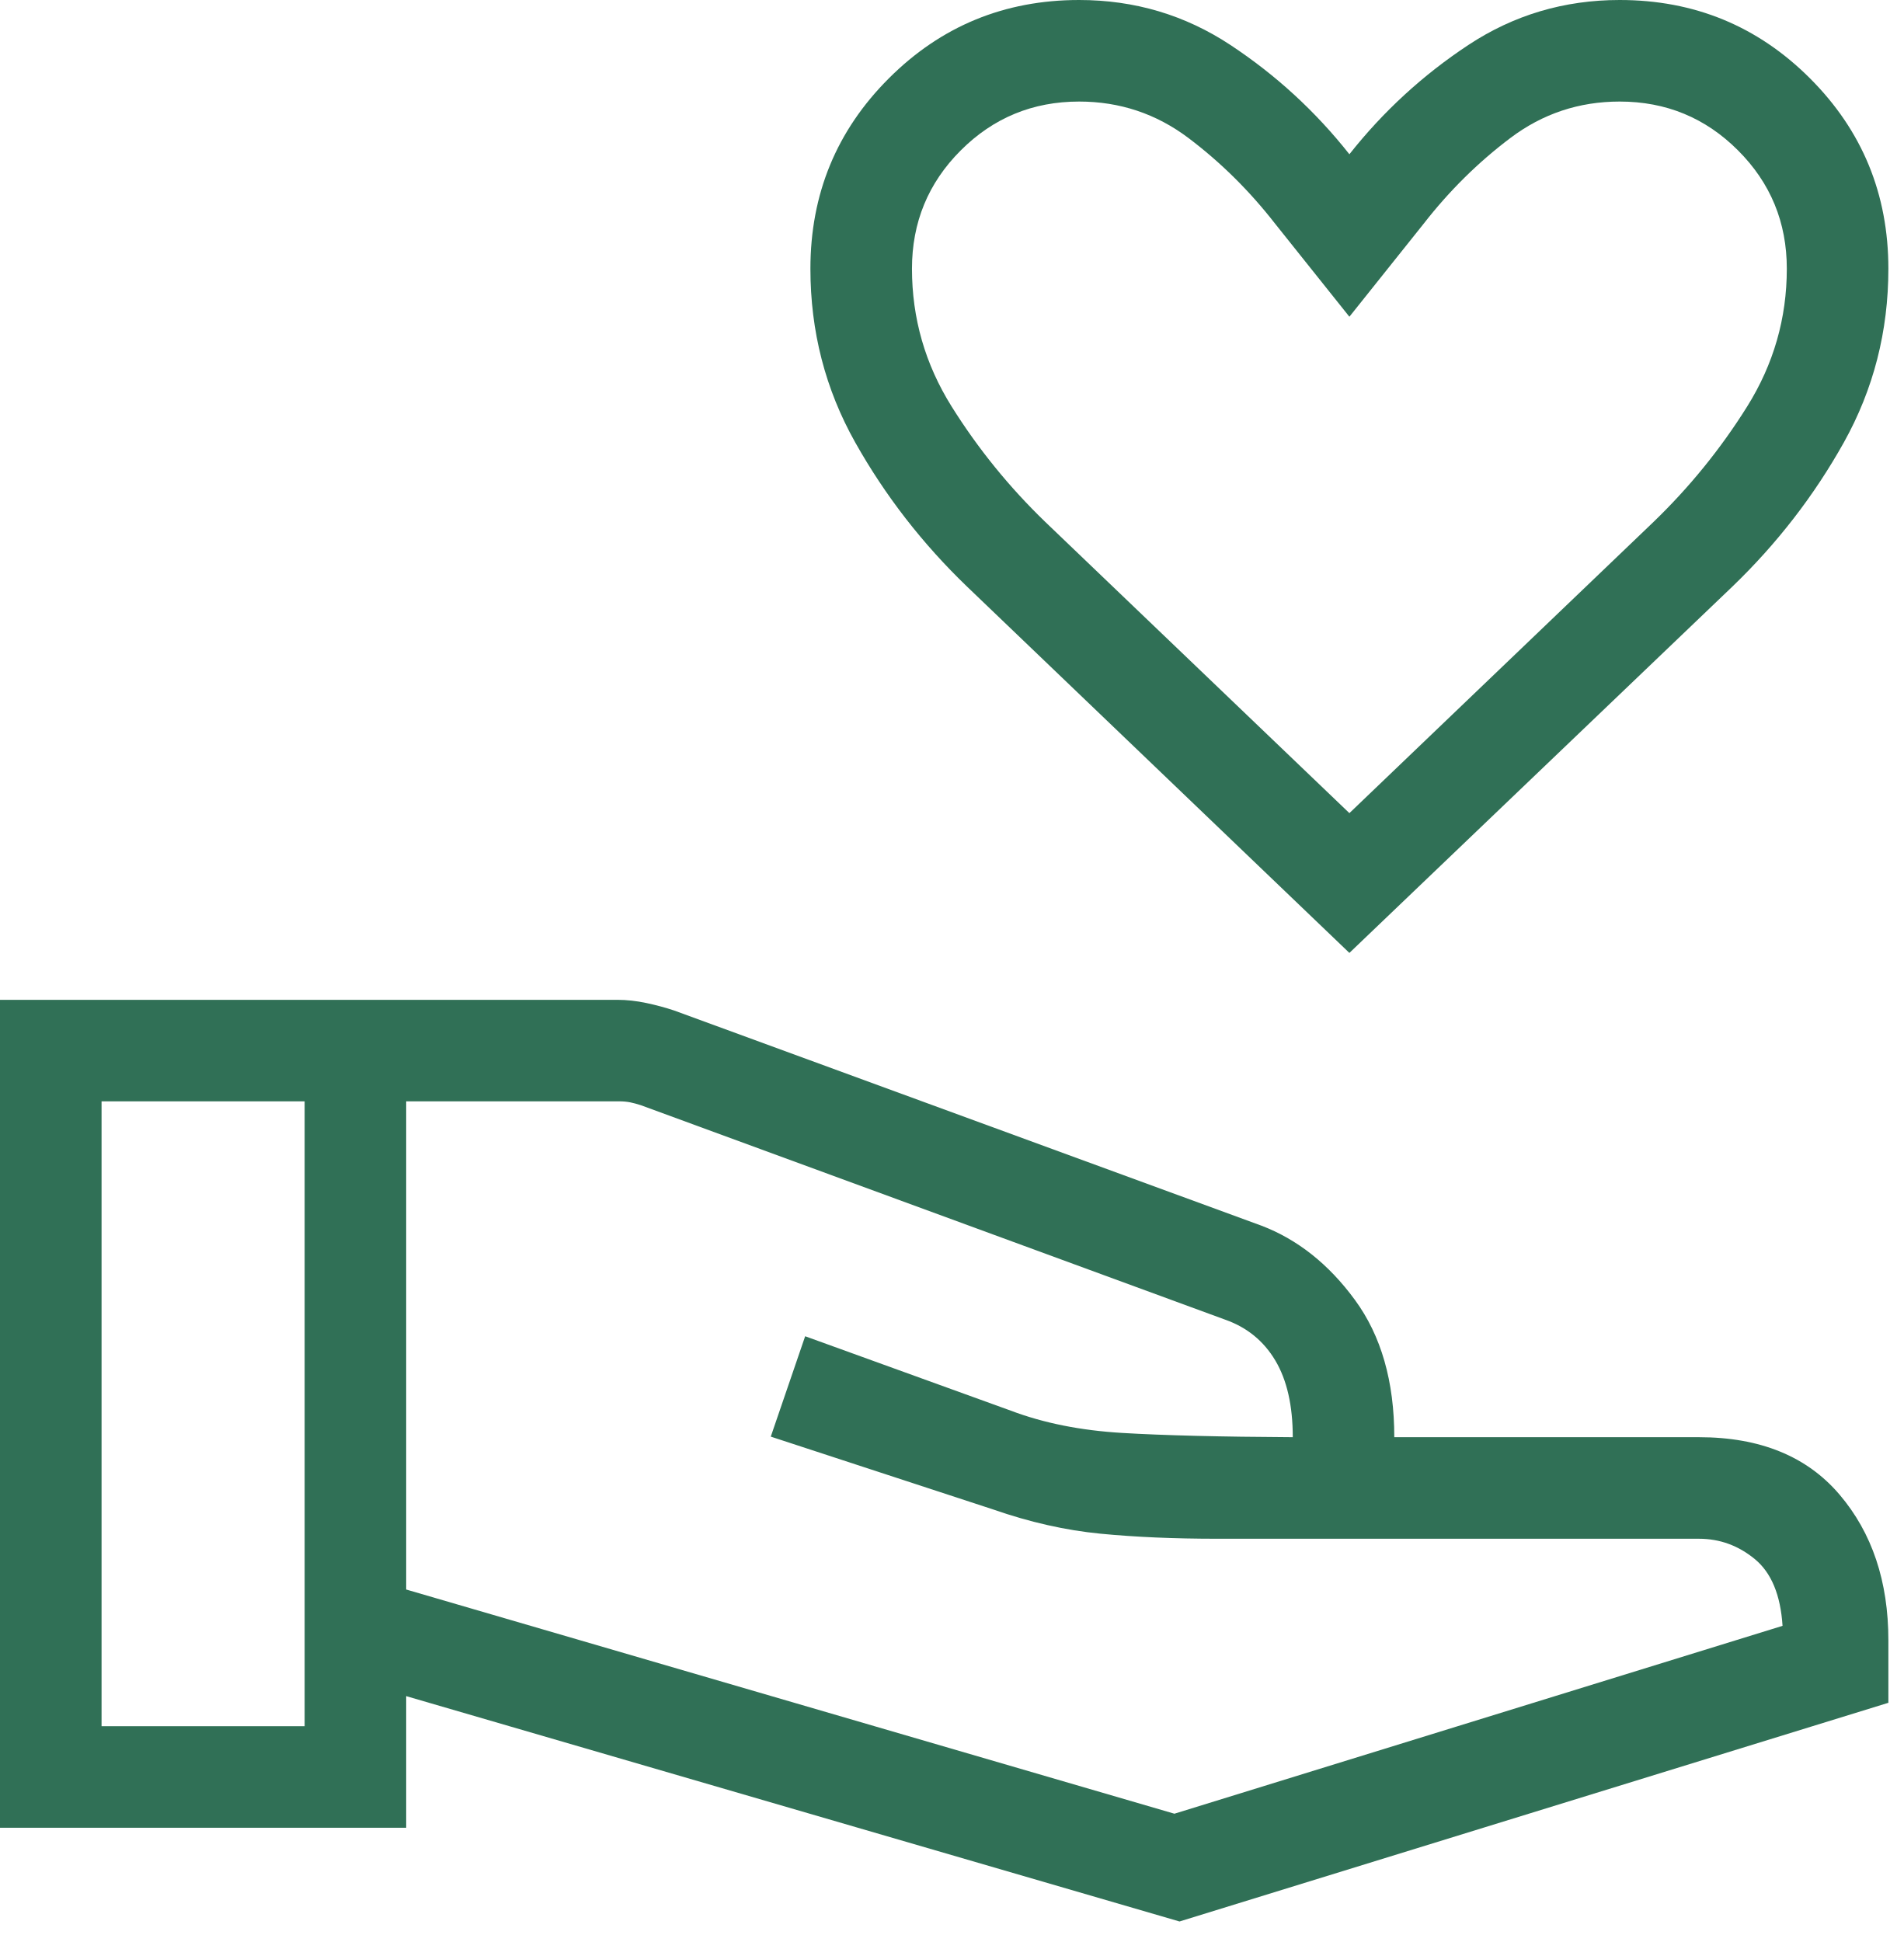
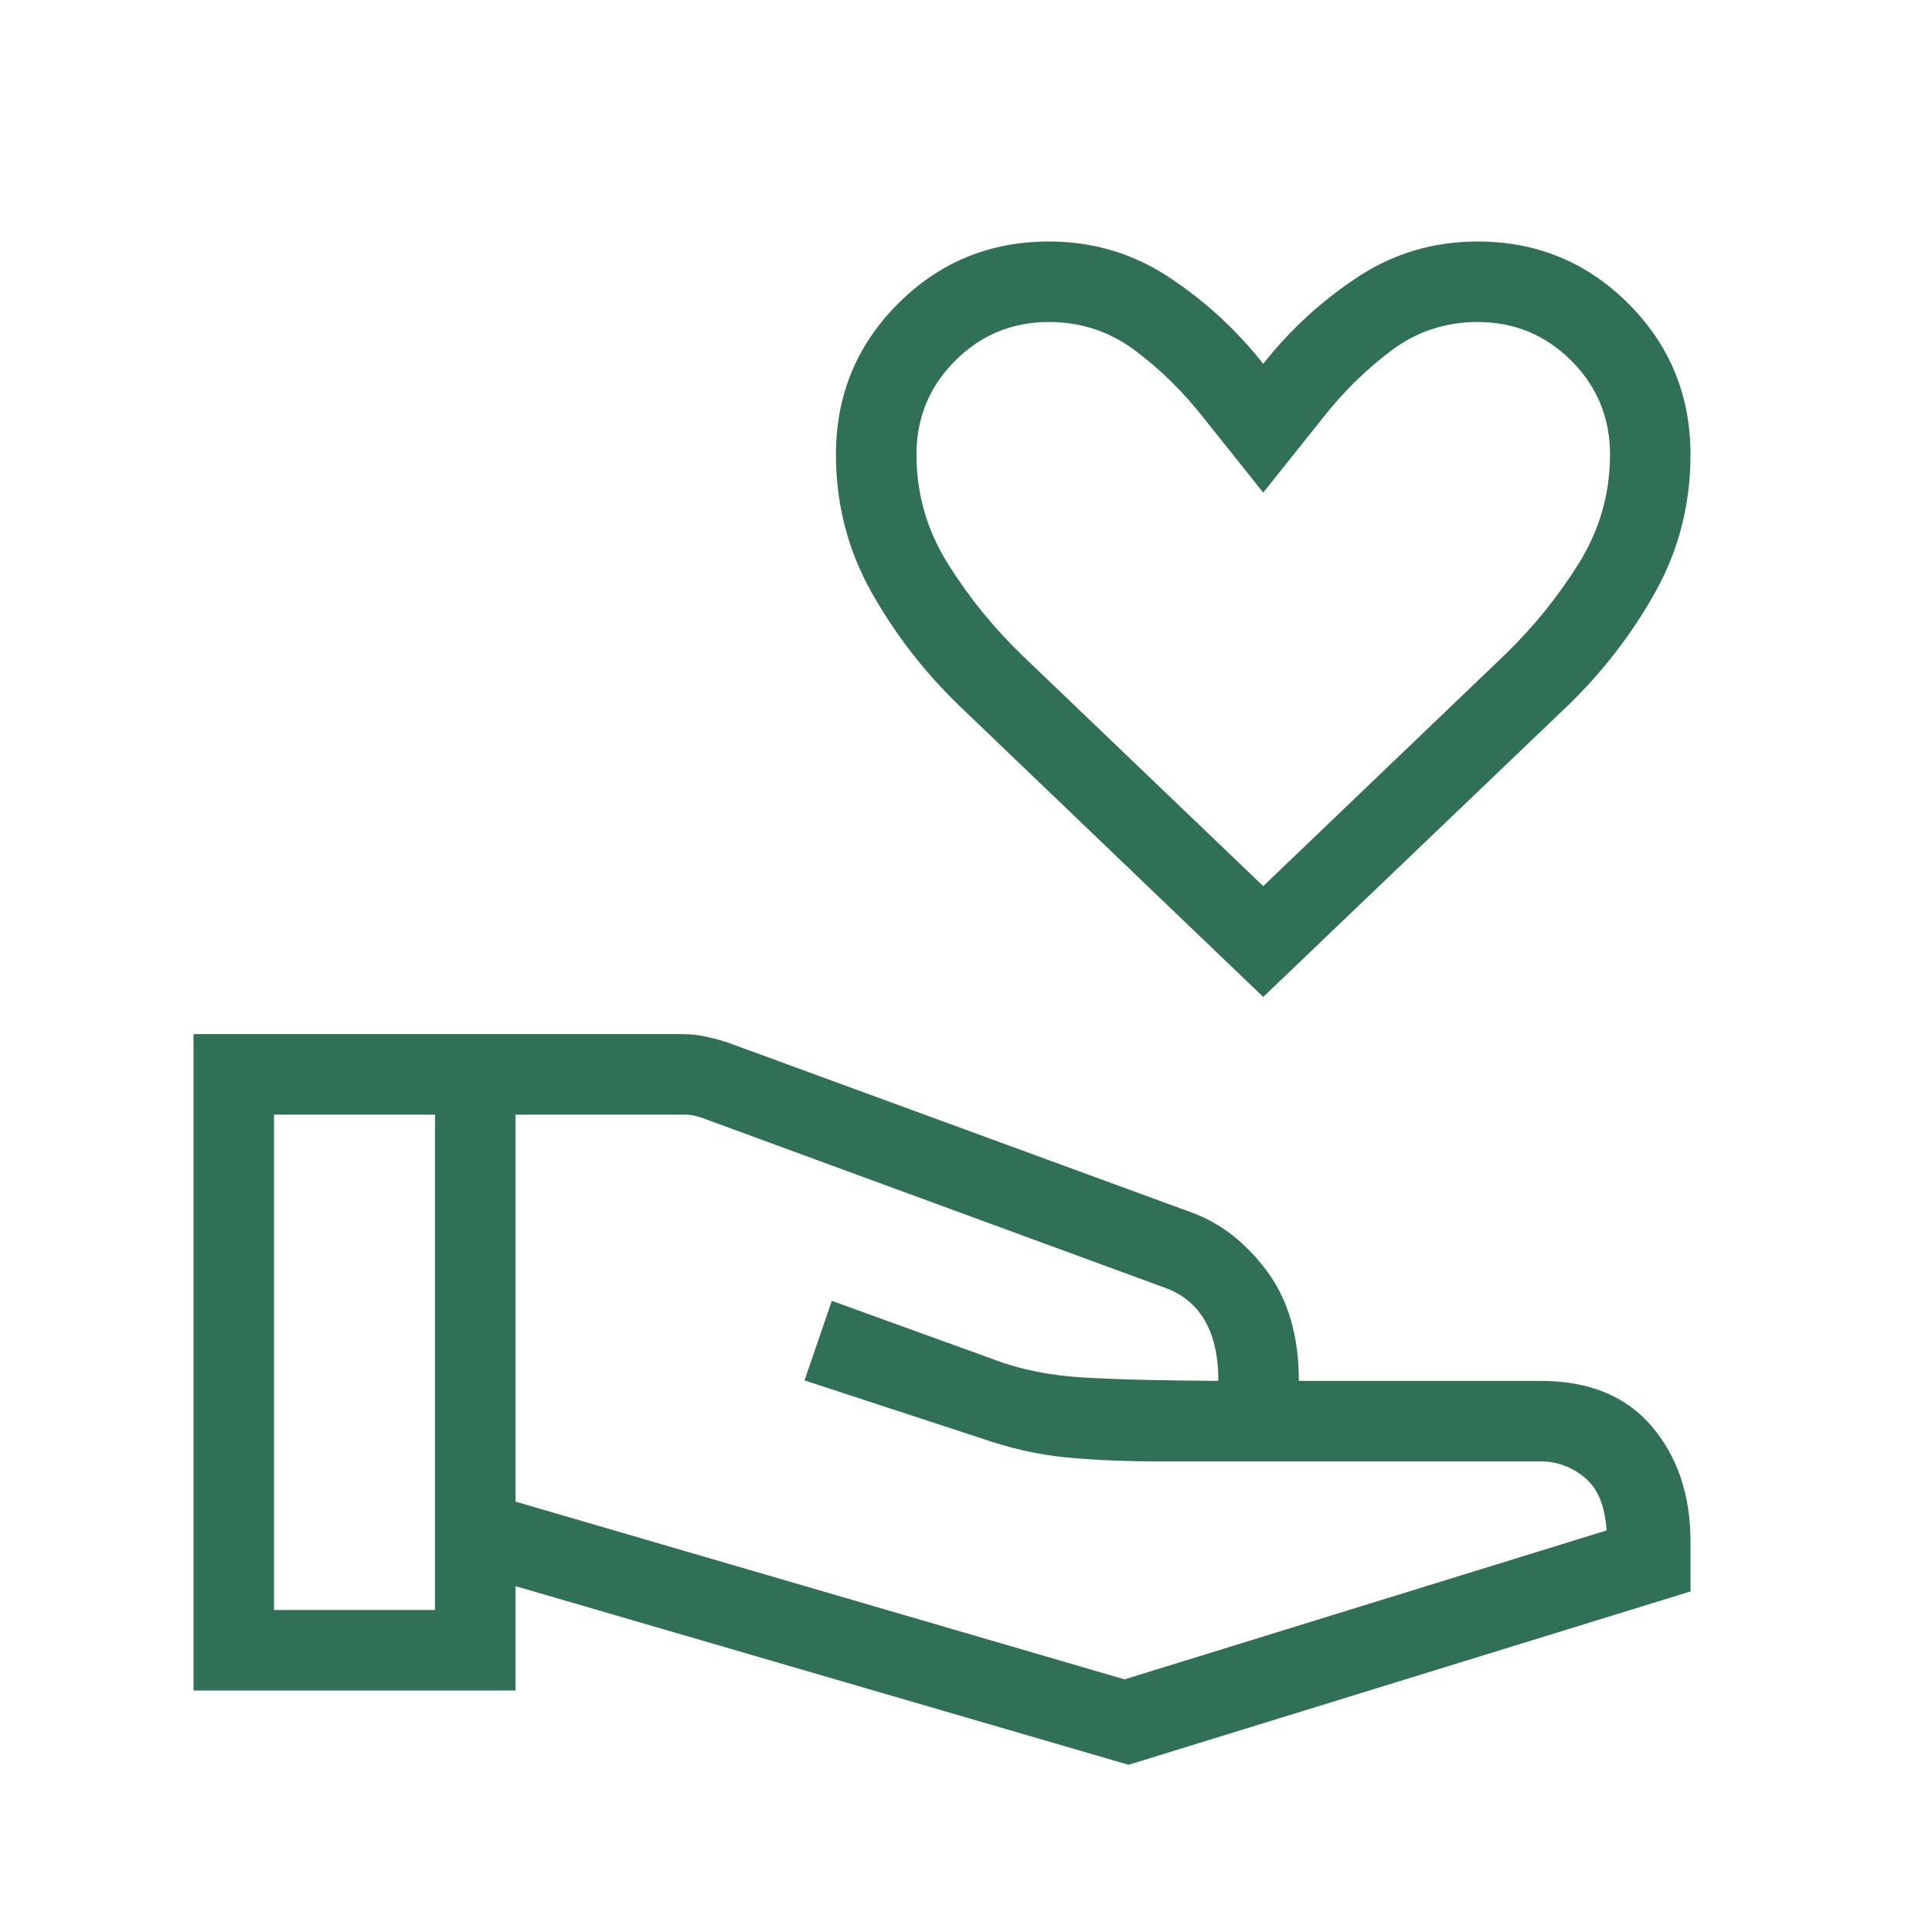
- <svg xmlns="http://www.w3.org/2000/svg" width="50" height="51" viewBox="0 0 50 51" fill="none">
-   <path d="M35.436 25.025L25.395 15.405C24.222 14.277 23.244 13.015 22.459 11.619C21.674 10.222 21.282 8.702 21.282 7.057C21.282 5.096 21.968 3.43 23.341 2.058C24.713 0.686 26.379 0 28.339 0C29.795 0 31.12 0.394 32.313 1.182C33.506 1.97 34.547 2.926 35.436 4.051C36.325 2.926 37.366 1.97 38.559 1.182C39.752 0.394 41.077 0 42.533 0C44.494 0 46.16 0.686 47.532 2.058C48.904 3.43 49.59 5.096 49.59 7.057C49.59 8.702 49.2 10.222 48.421 11.619C47.641 13.015 46.665 14.277 45.493 15.405L35.436 25.025ZM35.436 21.354L43.421 13.708C44.368 12.795 45.188 11.784 45.882 10.675C46.576 9.565 46.923 8.359 46.923 7.057C46.923 5.839 46.496 4.803 45.641 3.949C44.787 3.094 43.751 2.667 42.533 2.667C41.467 2.667 40.51 2.986 39.665 3.623C38.818 4.261 38.058 5.012 37.385 5.877L35.436 8.318L33.487 5.877C32.814 5.012 32.054 4.261 31.208 3.623C30.362 2.986 29.405 2.667 28.339 2.667C27.122 2.667 26.086 3.094 25.231 3.949C24.376 4.803 23.949 5.839 23.949 7.057C23.949 8.359 24.296 9.565 24.99 10.675C25.684 11.784 26.505 12.795 27.451 13.708L35.436 21.354ZM10.667 41.743L30.841 47.631L46.811 42.697C46.759 41.887 46.517 41.303 46.085 40.946C45.652 40.589 45.162 40.41 44.615 40.41H31.963C30.836 40.41 29.814 40.366 28.898 40.277C27.982 40.188 27.043 39.976 26.082 39.641L20.241 37.728L21.144 35.092L26.544 37.046C27.402 37.371 28.376 37.566 29.467 37.631C30.557 37.696 32.051 37.733 33.949 37.743C33.949 36.913 33.796 36.241 33.49 35.728C33.184 35.215 32.746 34.858 32.175 34.657L16.831 29.025C16.729 28.992 16.634 28.966 16.549 28.949C16.463 28.932 16.369 28.923 16.267 28.923H10.667V41.743ZM0 48V26.257H16.207C16.456 26.257 16.712 26.285 16.975 26.341C17.238 26.397 17.482 26.463 17.708 26.539L33.118 32.185C34.072 32.547 34.893 33.198 35.582 34.139C36.271 35.079 36.615 36.28 36.615 37.743H44.615C46.222 37.743 47.453 38.246 48.308 39.251C49.163 40.256 49.59 41.531 49.59 43.077V44.718L30.975 50.461L10.667 44.543V48H0ZM2.667 45.333H8V28.923H2.667V45.333Z" fill="#307056" />
+ <svg xmlns="http://www.w3.org/2000/svg" width="64" height="64" viewBox="0 0 64 64" fill="none">
+   <mask id="mask0_456_818" style="mask-type:alpha" maskUnits="userSpaceOnUse" x="0" y="0" width="64" height="64">
+     <rect width="64" height="64" fill="#D9D9D9" />
+   </mask>
+   <g mask="url(#mask0_456_818)">
+     <path d="M41.846 33.025L31.805 23.405C30.633 22.277 29.654 21.015 28.869 19.619C28.085 18.222 27.692 16.702 27.692 15.057C27.692 13.096 28.378 11.43 29.751 10.058C31.123 8.686 32.789 8 34.749 8C36.205 8 37.53 8.394 38.724 9.182C39.916 9.97 40.957 10.926 41.846 12.051C42.735 10.926 43.776 9.97 44.969 9.182C46.162 8.394 47.487 8 48.944 8C50.904 8 52.57 8.686 53.942 10.058C55.314 11.43 56 13.096 56 15.057C56 16.702 55.61 18.222 54.831 19.619C54.051 21.015 53.075 22.277 51.903 23.405L41.846 33.025ZM41.846 29.354L49.831 21.708C50.778 20.795 51.598 19.784 52.292 18.675C52.986 17.565 53.334 16.359 53.334 15.057C53.334 13.839 52.906 12.803 52.051 11.949C51.197 11.094 50.161 10.667 48.944 10.667C47.877 10.667 46.921 10.986 46.075 11.623C45.229 12.261 44.469 13.012 43.795 13.877L41.846 16.318L39.898 13.877C39.224 13.012 38.464 12.261 37.618 11.623C36.772 10.986 35.816 10.667 34.749 10.667C33.532 10.667 32.496 11.094 31.642 11.949C30.786 12.803 30.359 13.839 30.359 15.057C30.359 16.359 30.706 17.565 31.4 18.675C32.094 19.784 32.915 20.795 33.861 21.708L41.846 29.354ZM17.077 49.743L37.252 55.631L53.221 50.697C53.169 49.887 52.927 49.303 52.495 48.946C52.062 48.589 51.572 48.41 51.026 48.41H38.373C37.246 48.41 36.224 48.366 35.308 48.277C34.392 48.188 33.453 47.976 32.492 47.641L26.651 45.728L27.554 43.092L32.954 45.046C33.812 45.371 34.787 45.566 35.877 45.631C36.968 45.696 38.462 45.733 40.359 45.743C40.359 44.913 40.206 44.241 39.9 43.728C39.594 43.215 39.156 42.858 38.585 42.657L23.241 37.025C23.139 36.992 23.045 36.966 22.959 36.949C22.873 36.932 22.779 36.923 22.677 36.923H17.077V49.743ZM6.41 56V34.257H22.617C22.866 34.257 23.122 34.285 23.385 34.341C23.648 34.397 23.892 34.463 24.118 34.539L39.528 40.185C40.482 40.547 41.303 41.198 41.992 42.139C42.681 43.079 43.026 44.28 43.026 45.743H51.026C52.633 45.743 53.864 46.246 54.718 47.251C55.573 48.256 56 49.531 56 51.077V52.718L37.385 58.461L17.077 52.543V56H6.41ZM9.077 53.333H14.41V36.923H9.077V53.333Z" fill="#307056" />
+   </g>
</svg>
